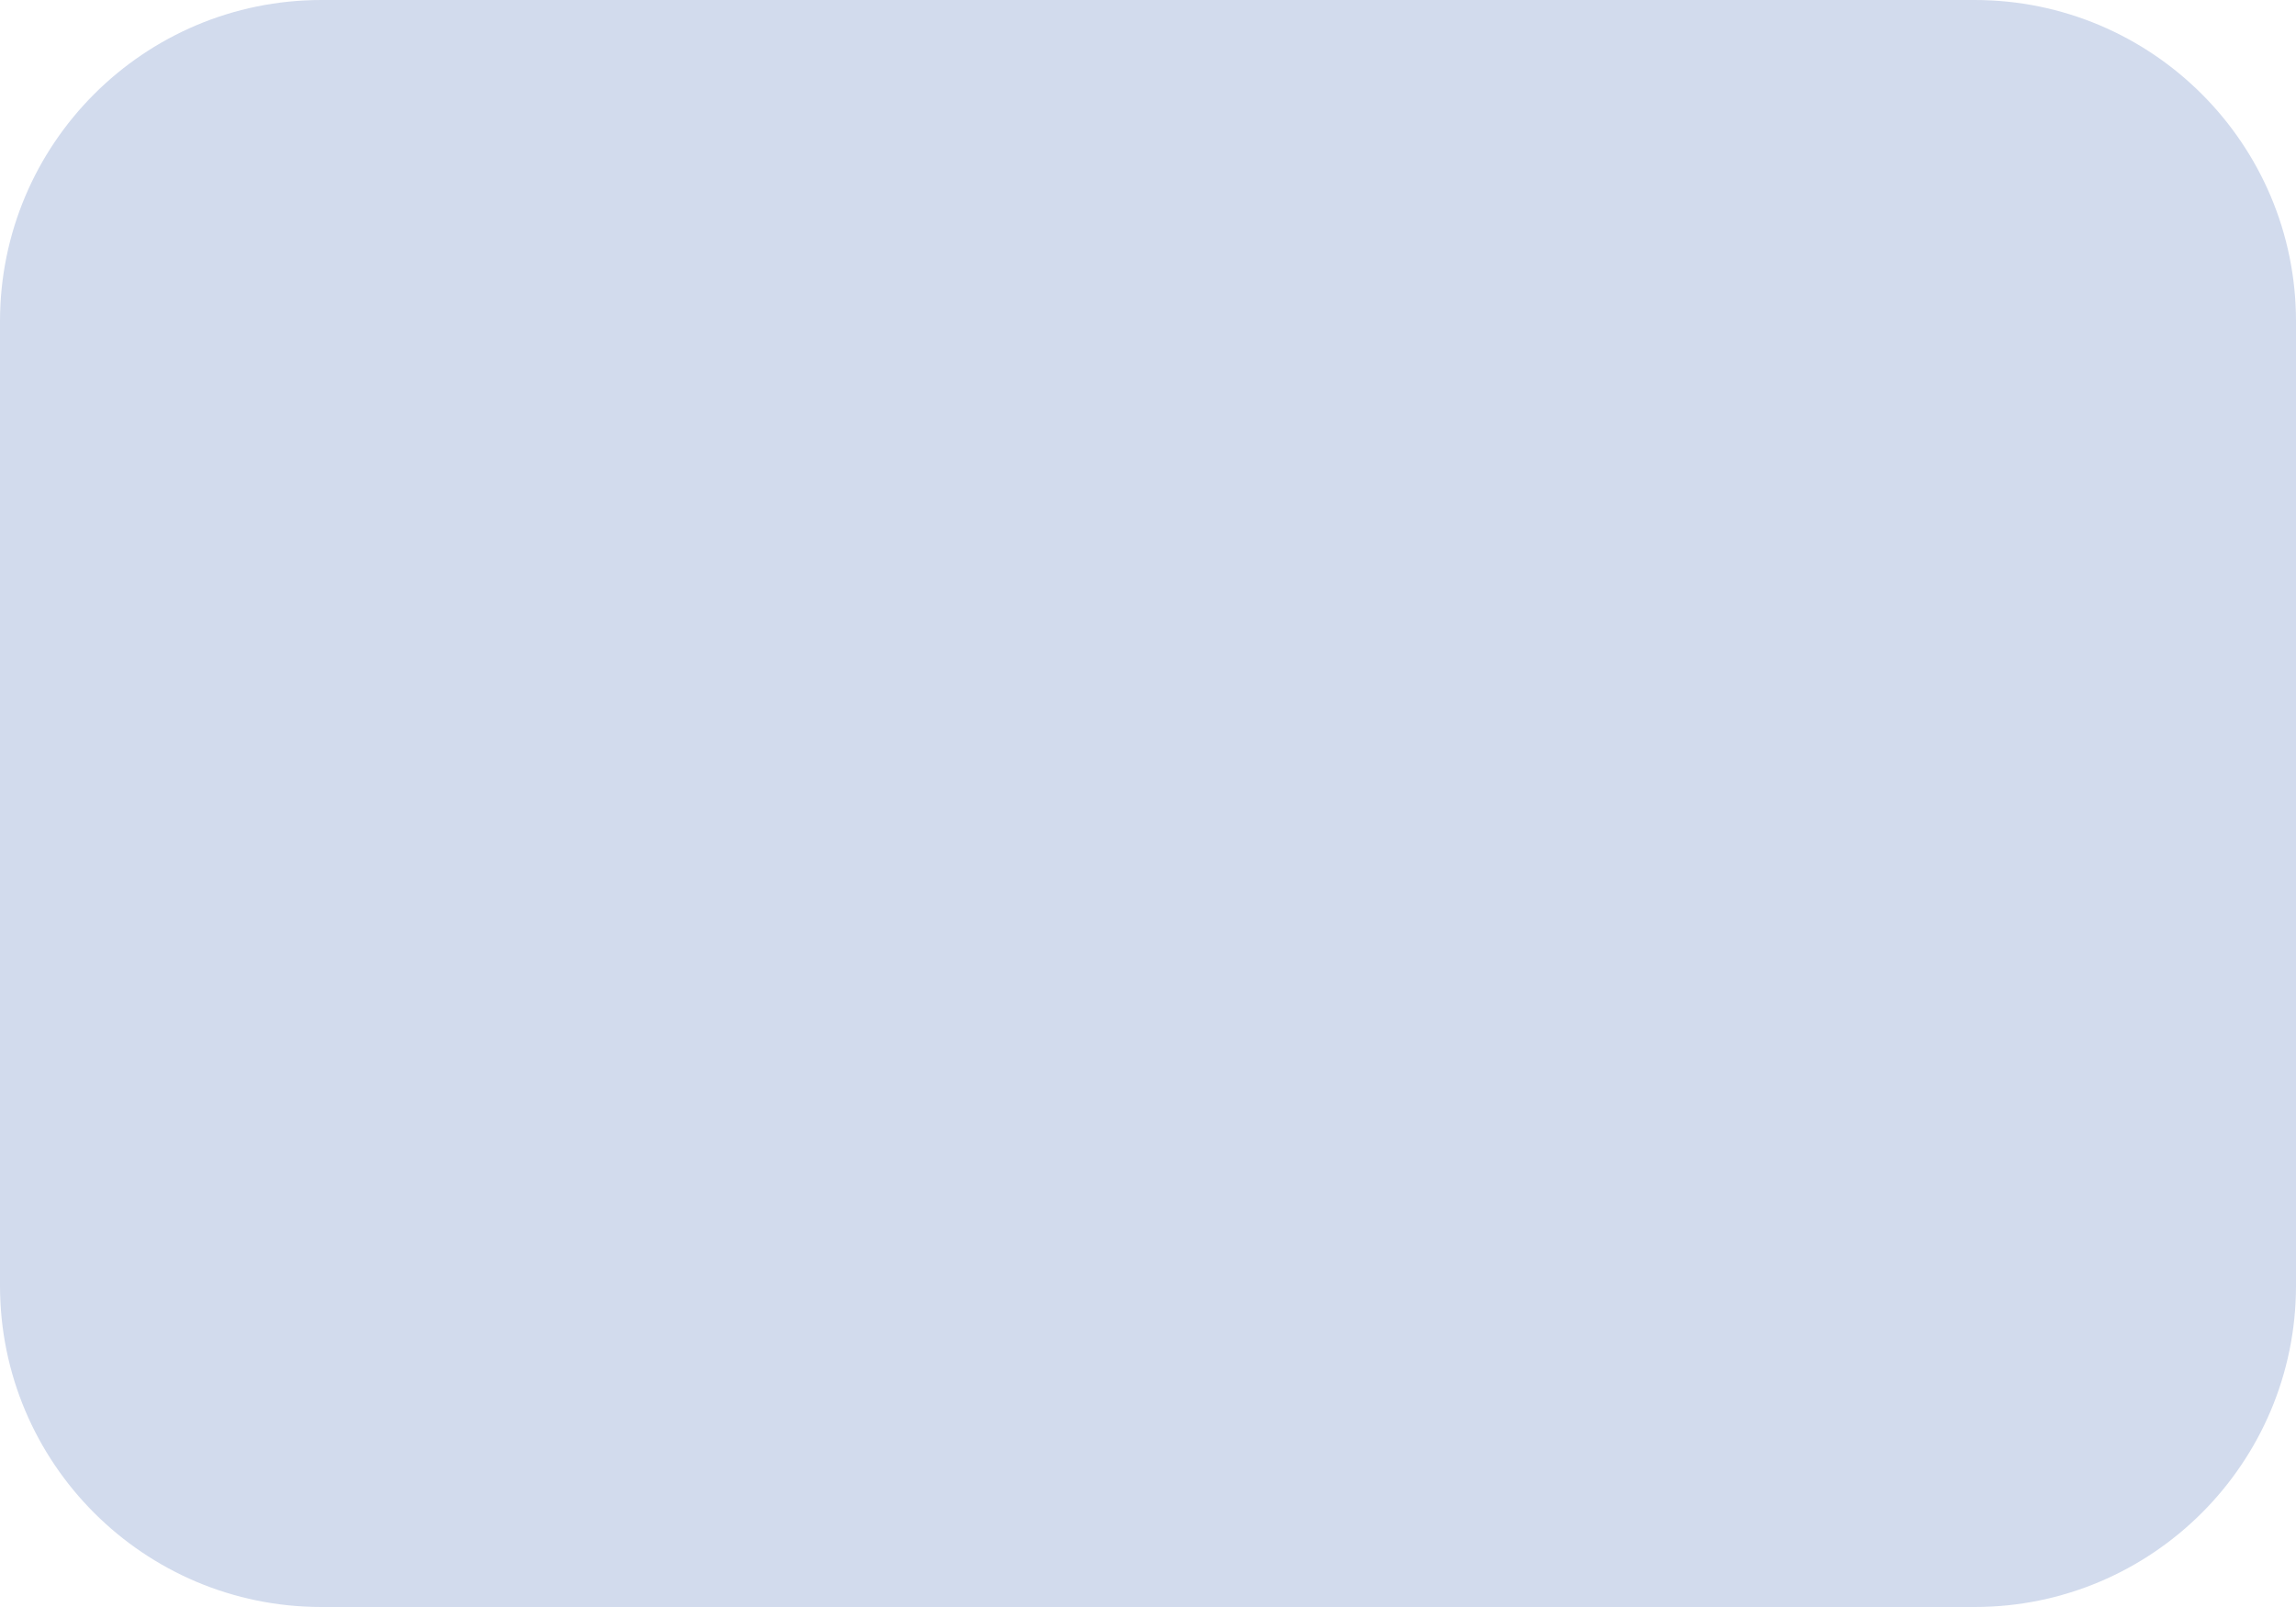
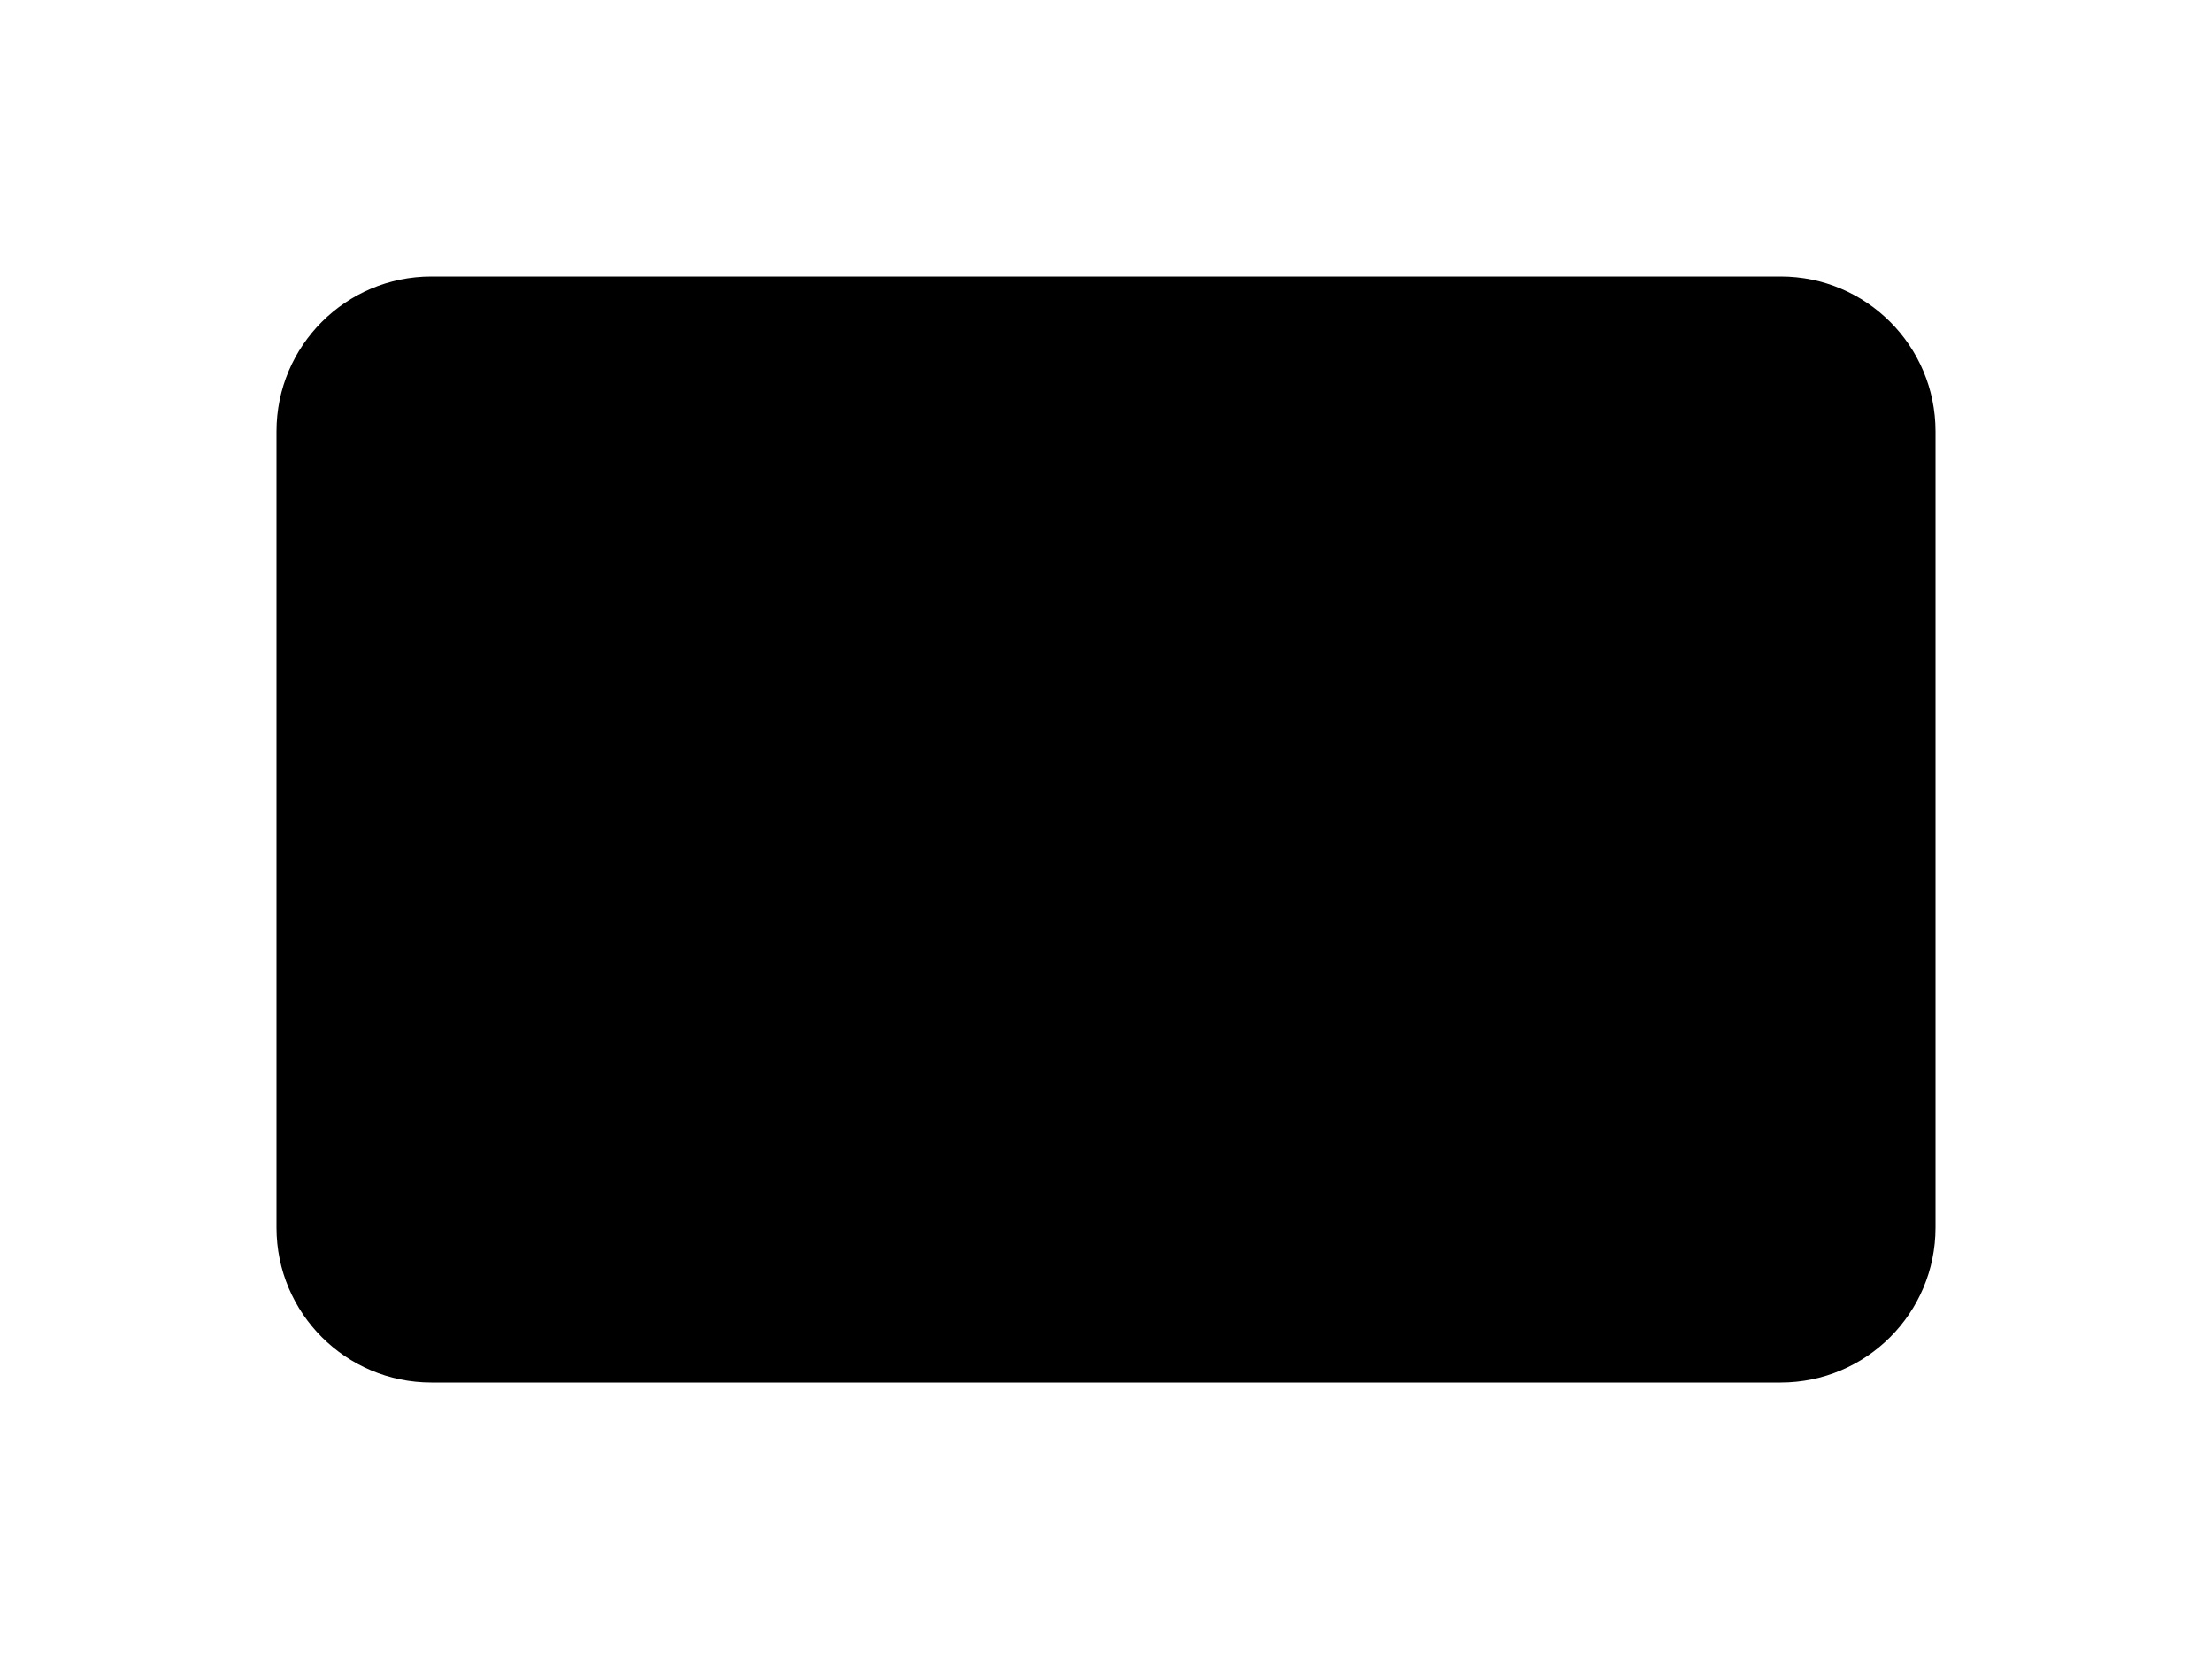
- <svg xmlns="http://www.w3.org/2000/svg" id="eegdTCyrHuJ1" viewBox="0 0 100 70" shape-rendering="geometricPrecision" text-rendering="geometricPrecision" project-id="4a1dd9002c1c4eb68d0453ae7d4e54dd" export-id="f039ab07ac6c458ca85e45d4e6303b45" cached="false" style="background-color:transparent">
-   <rect width="100" height="70" rx="14" ry="14" fill="#d2dbed" stroke-width="0" />
+ <svg xmlns="http://www.w3.org/2000/svg" id="eaqrUIAgy1o1" viewBox="0 0 200 150" shape-rendering="geometricPrecision" text-rendering="geometricPrecision" project-id="4a1dd9002c1c4eb68d0453ae7d4e54dd" export-id="eec1bb2e987444f2b8593b6bbfccb4e2" cached="false" style="background-color:transparent">
+   <rect width="150" height="100" rx="14" ry="14" transform="translate(25 25)" fill="currentColor" stroke-width="0" />
</svg>
